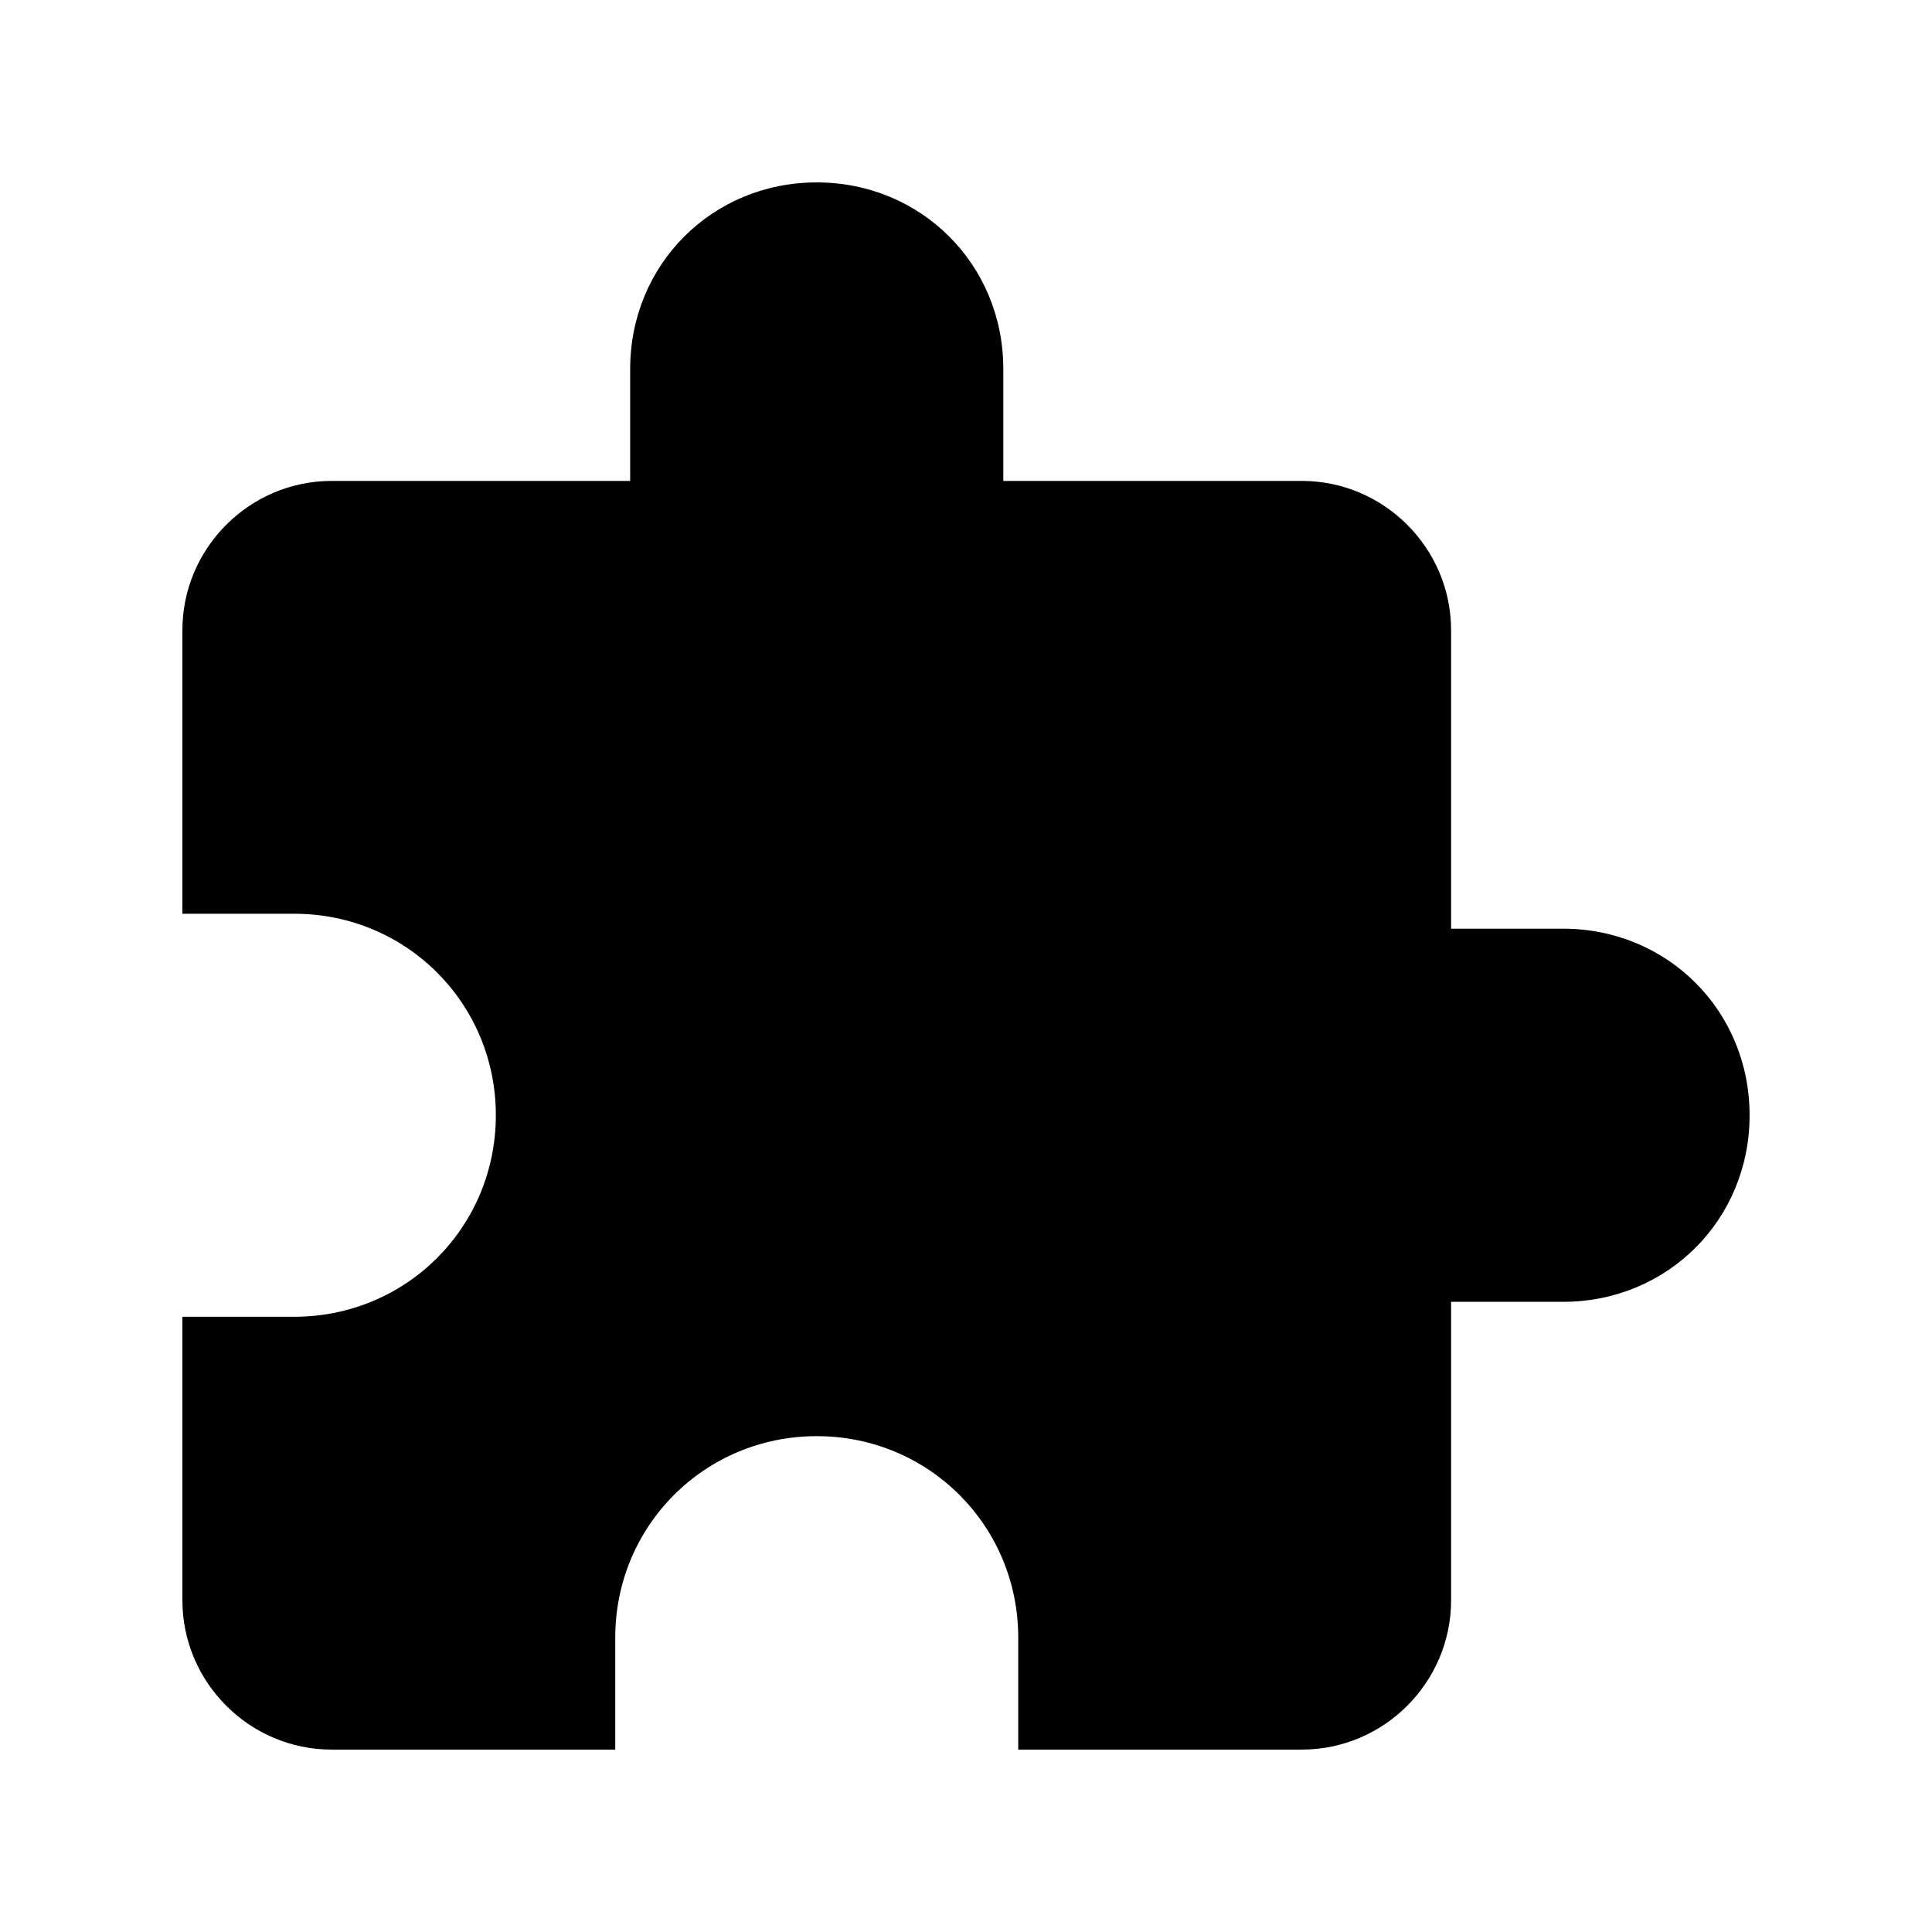
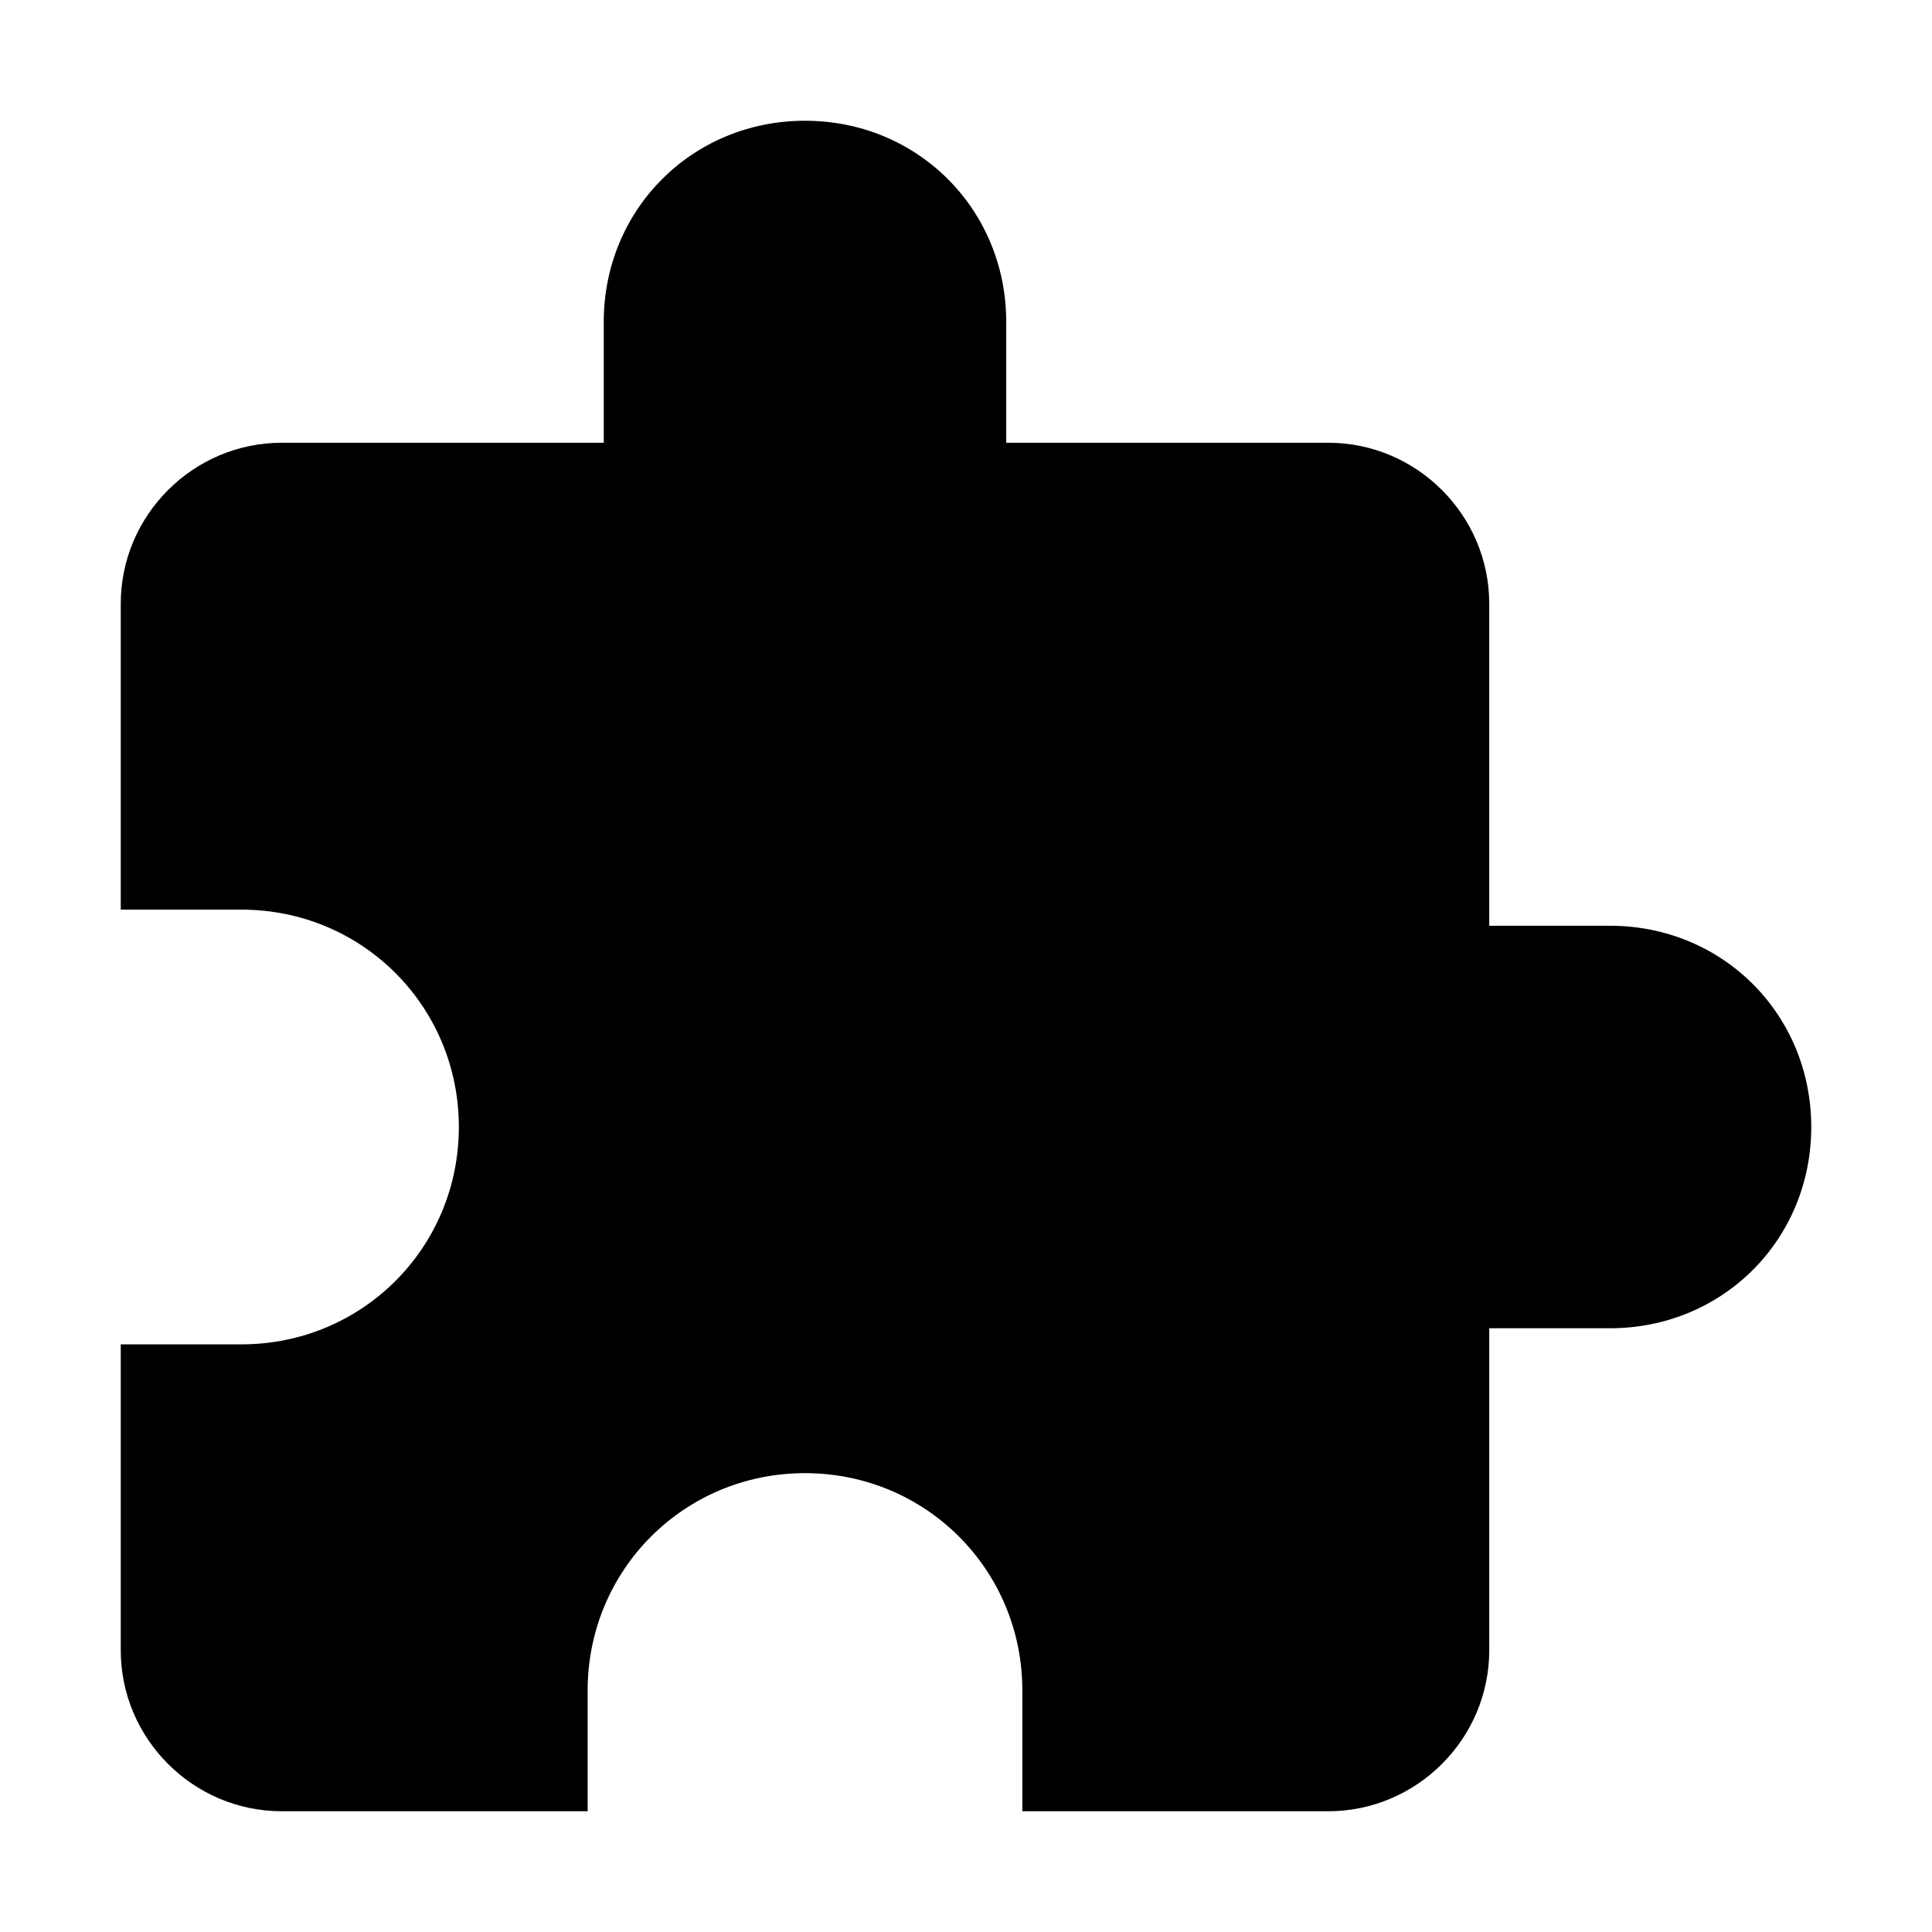
<svg xmlns="http://www.w3.org/2000/svg" fill="currentColor" class="icon" viewBox="0 0 1024 1024">
-   <path d="M828.435 492.223H769.104V334.004C769.104 290.495 733.505 254.897 689.995 254.897H531.776V195.565C531.777 140.188 488.267 96.678 432.89 96.678S334.004 140.188 334.004 195.565V254.897H175.787C132.277 254.897 96.678 290.494 96.678 334.004V484.311H156.009C215.341 484.312 262.807 531.777 262.807 591.109S215.34 697.905 156.009 697.905H96.678V848.212C96.678 891.722 132.276 927.322 175.787 927.322H326.094V867.99C326.093 808.658 373.558 761.193 432.89 761.193S539.688 808.658 539.688 867.99V927.322H689.997C733.507 927.322 769.105 891.722 769.105 848.212V689.996H828.436C883.813 689.996 927.323 646.486 927.323 591.109S883.814 492.223 828.436 492.223" />
+   <path d="M853.331 490.667H789.331V320C789.331 273.066 750.931 234.667 703.997 234.667H533.332V170.668C533.332 110.934 486.399 64.001 426.667 64.001S320 110.934 320 170.668V234.668H149.333C102.4 234.668 64 273.066 64 320V482.132H127.999C191.999 482.132 243.2 533.333 243.2 597.333S191.998 712.532 127.999 712.532H64.002V874.665C64.002 921.598 102.4 959.999 149.334 959.999H311.467V895.999C311.466 831.999 362.666 780.799 426.666 780.799S541.866 831.999 541.866 895.999V959.999H704.002C750.935 959.999 789.334 921.598 789.334 874.665V704H853.333C913.067 704 960 657.067 960 597.333S913.067 490.667 853.333 490.667" />
</svg>
